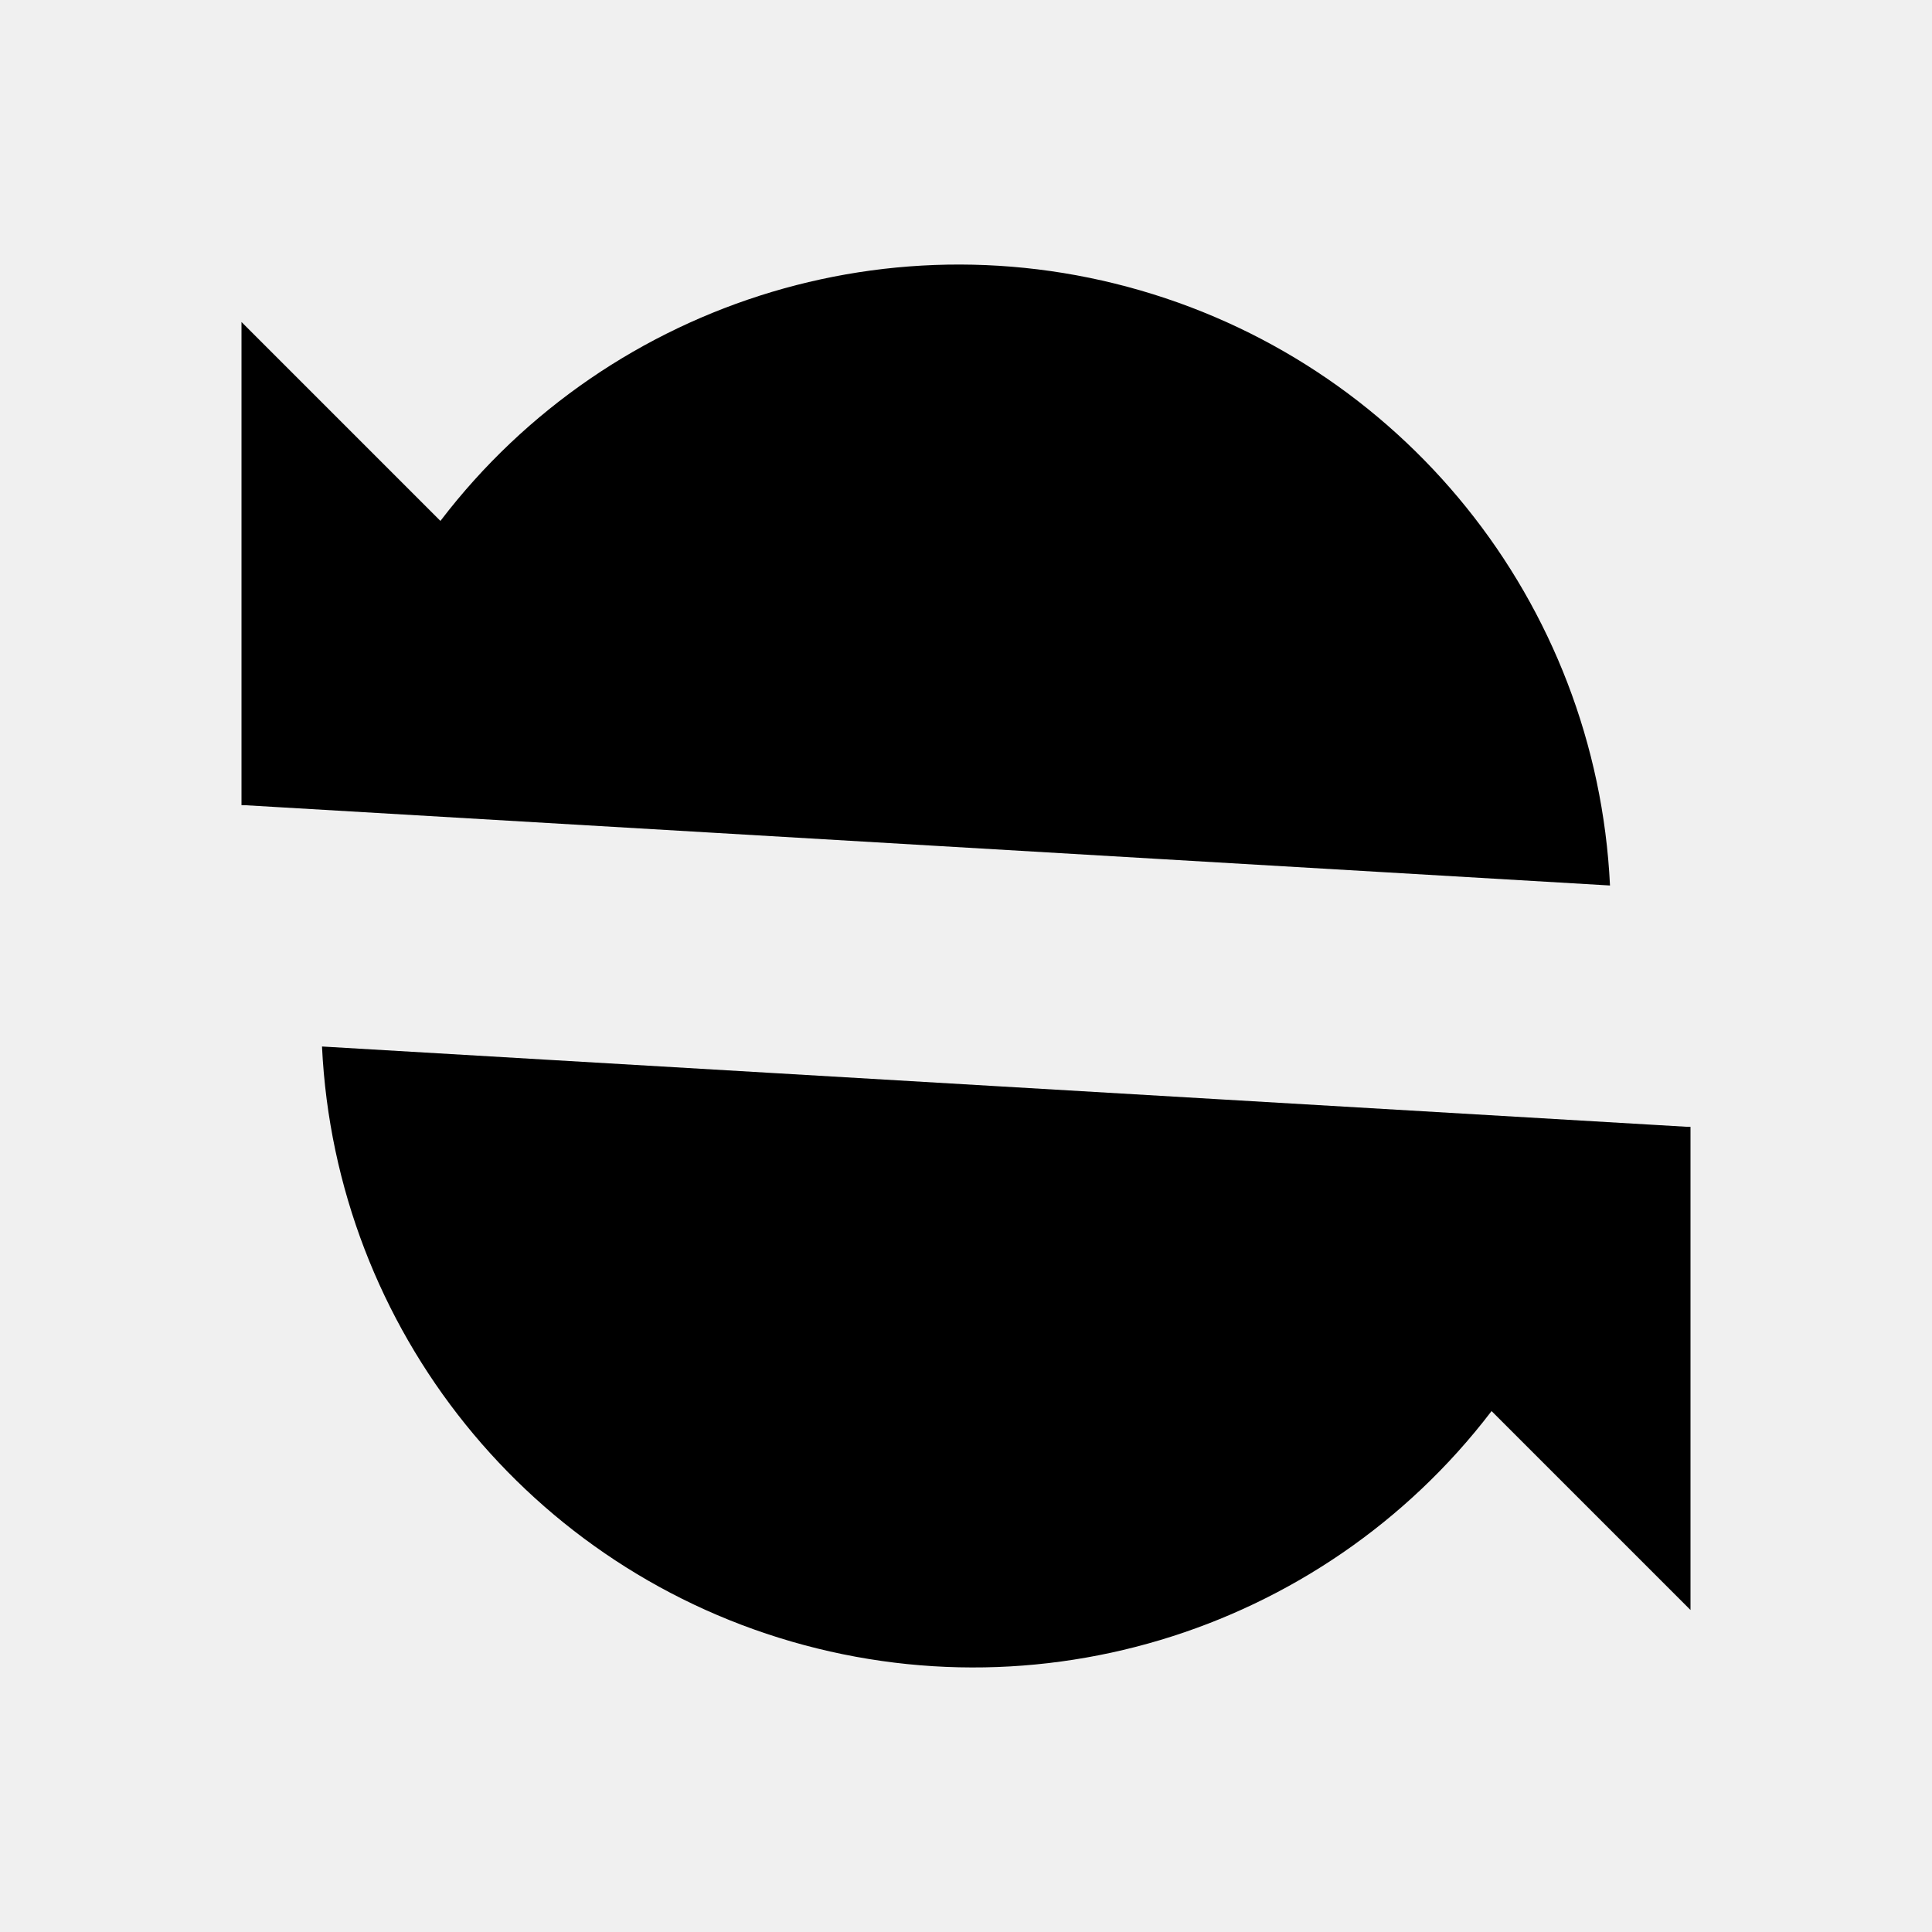
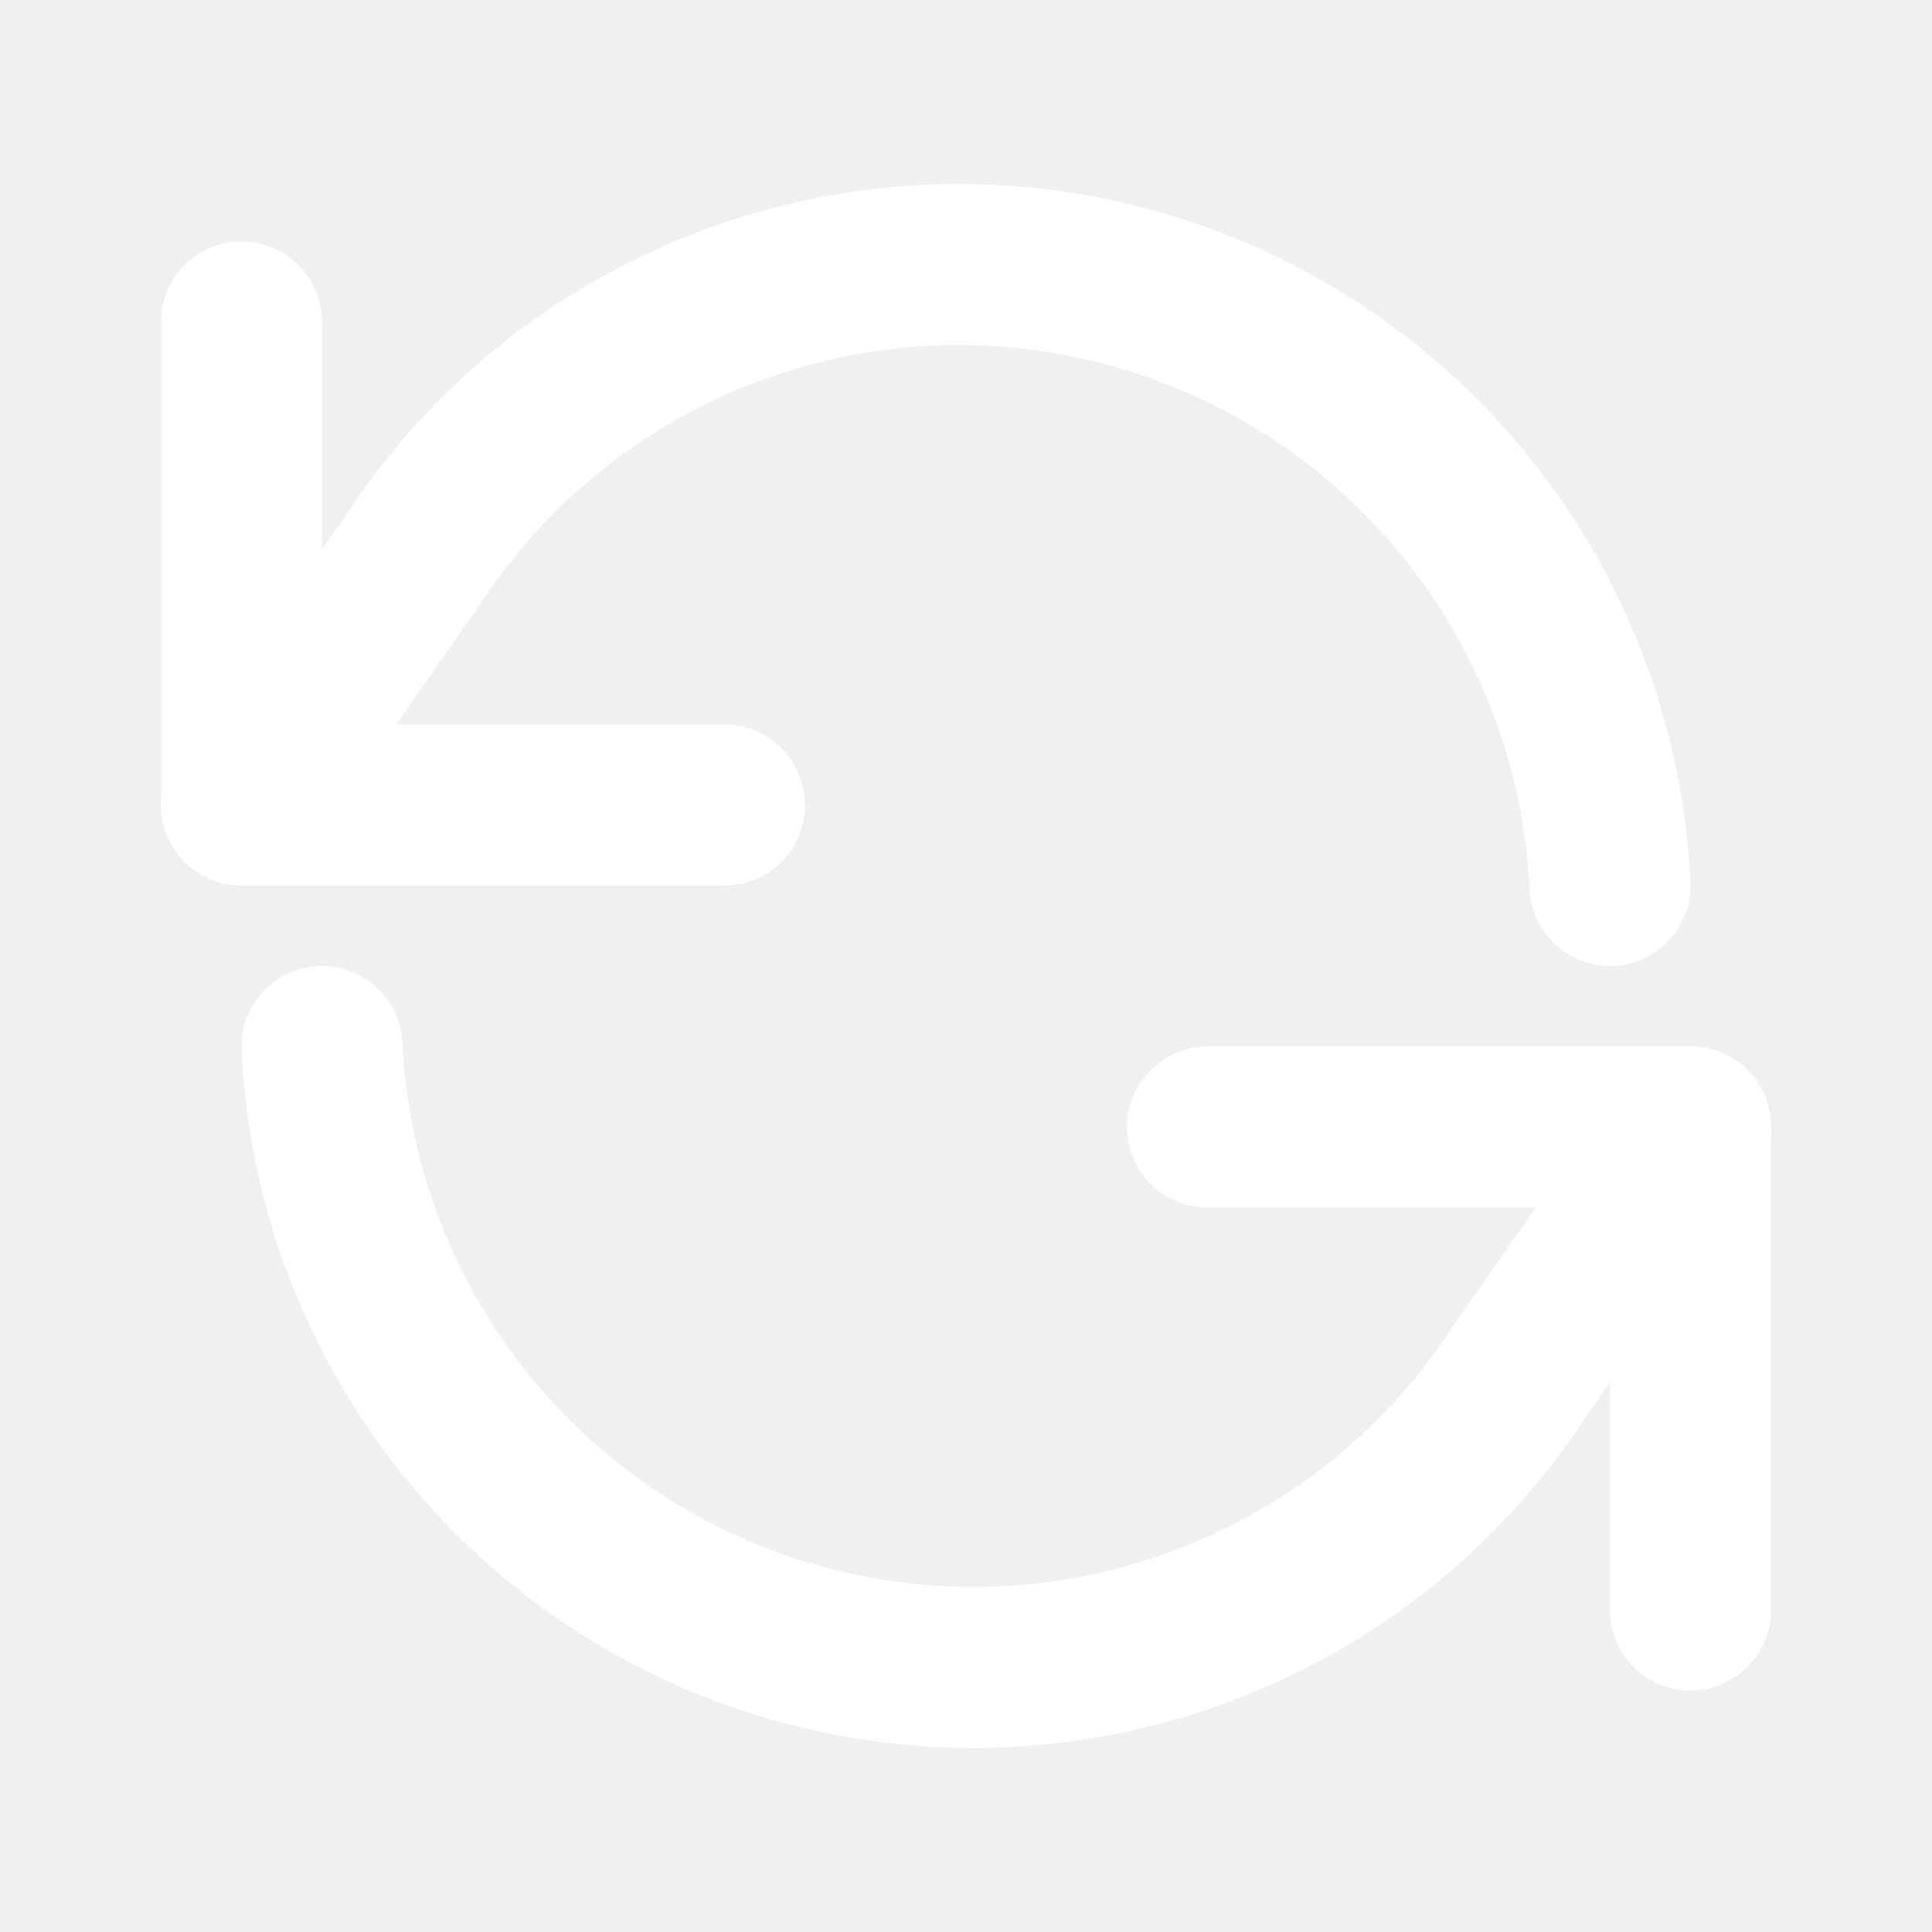
- <svg xmlns="http://www.w3.org/2000/svg" viewBox="0 0 24 24" aria-hidden="true">
+ <svg xmlns="http://www.w3.org/2000/svg" viewBox="0 0 24 24" aria-hidden="true" width="24" height="24" fill="none" stroke="#fff" stroke-width="2" stroke-linecap="round" stroke-linejoin="round">
  <path d="M20 11a8.1 8.1 0 0 0-14.9-4L3 10" />
  <path d="M3 4v6h6" />
  <path d="M4 13a8.1 8.1 0 0 0 14.9 4L21 14" />
  <path d="M21 20v-6h-6" />
</svg>
